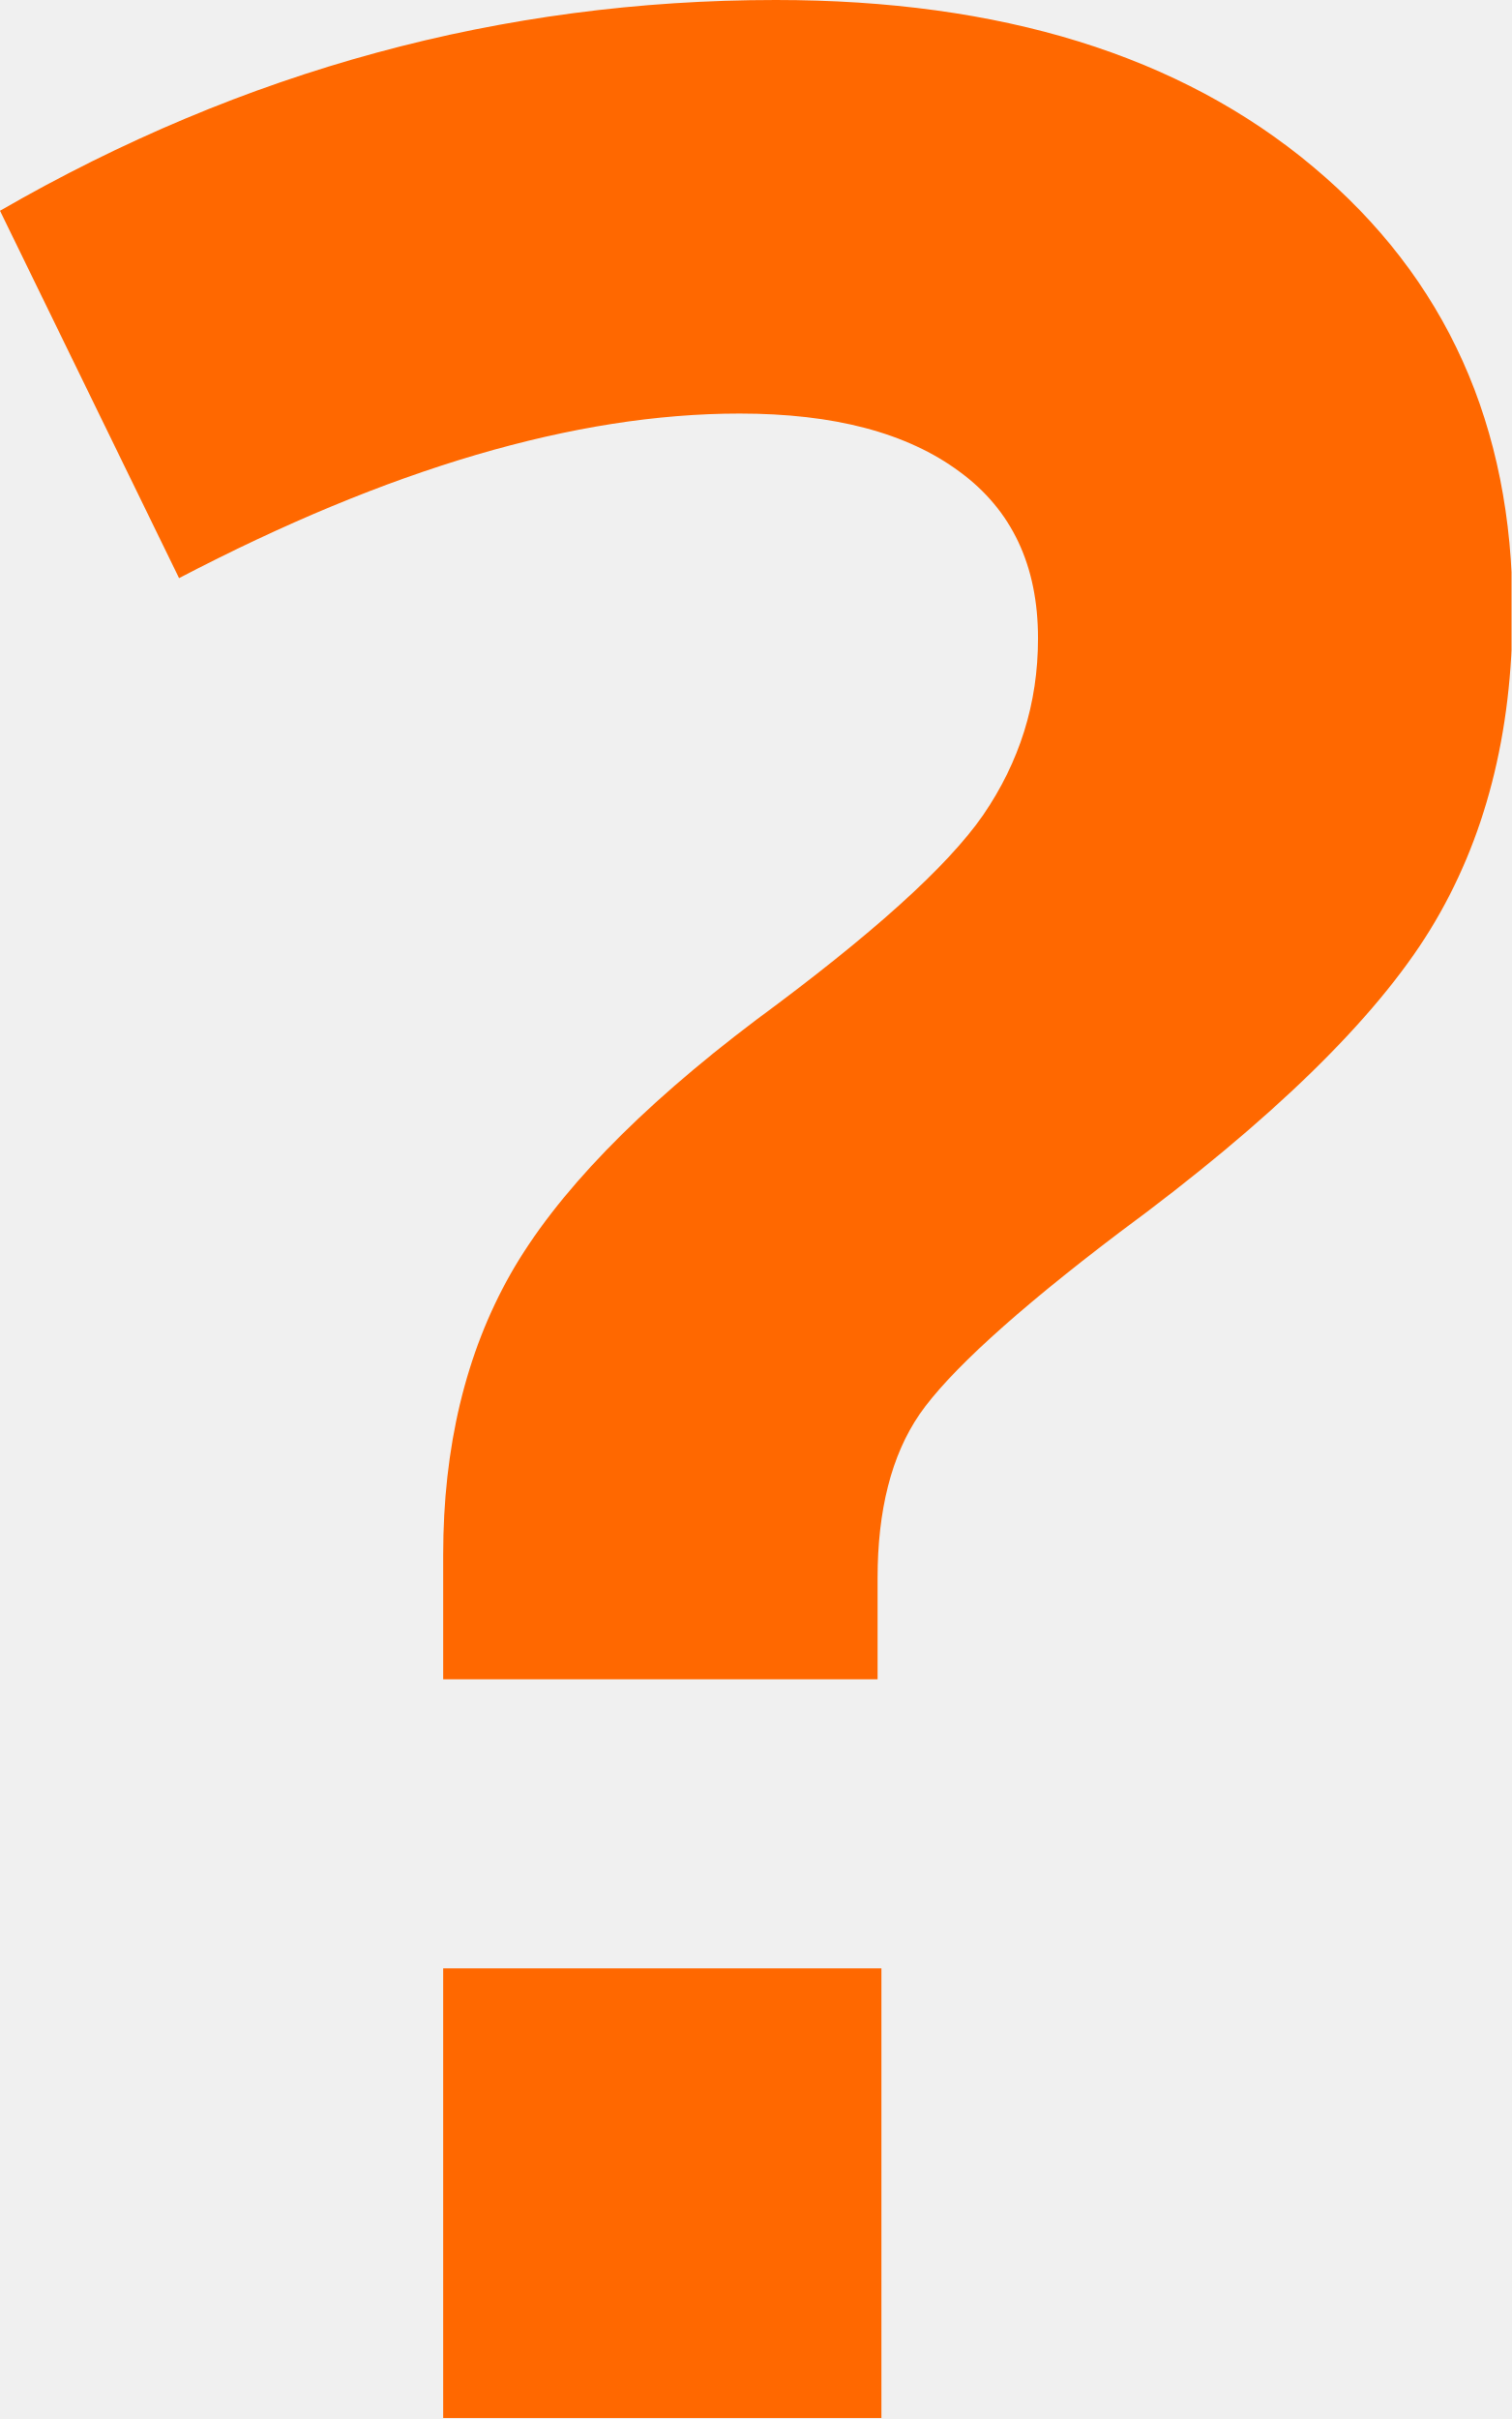
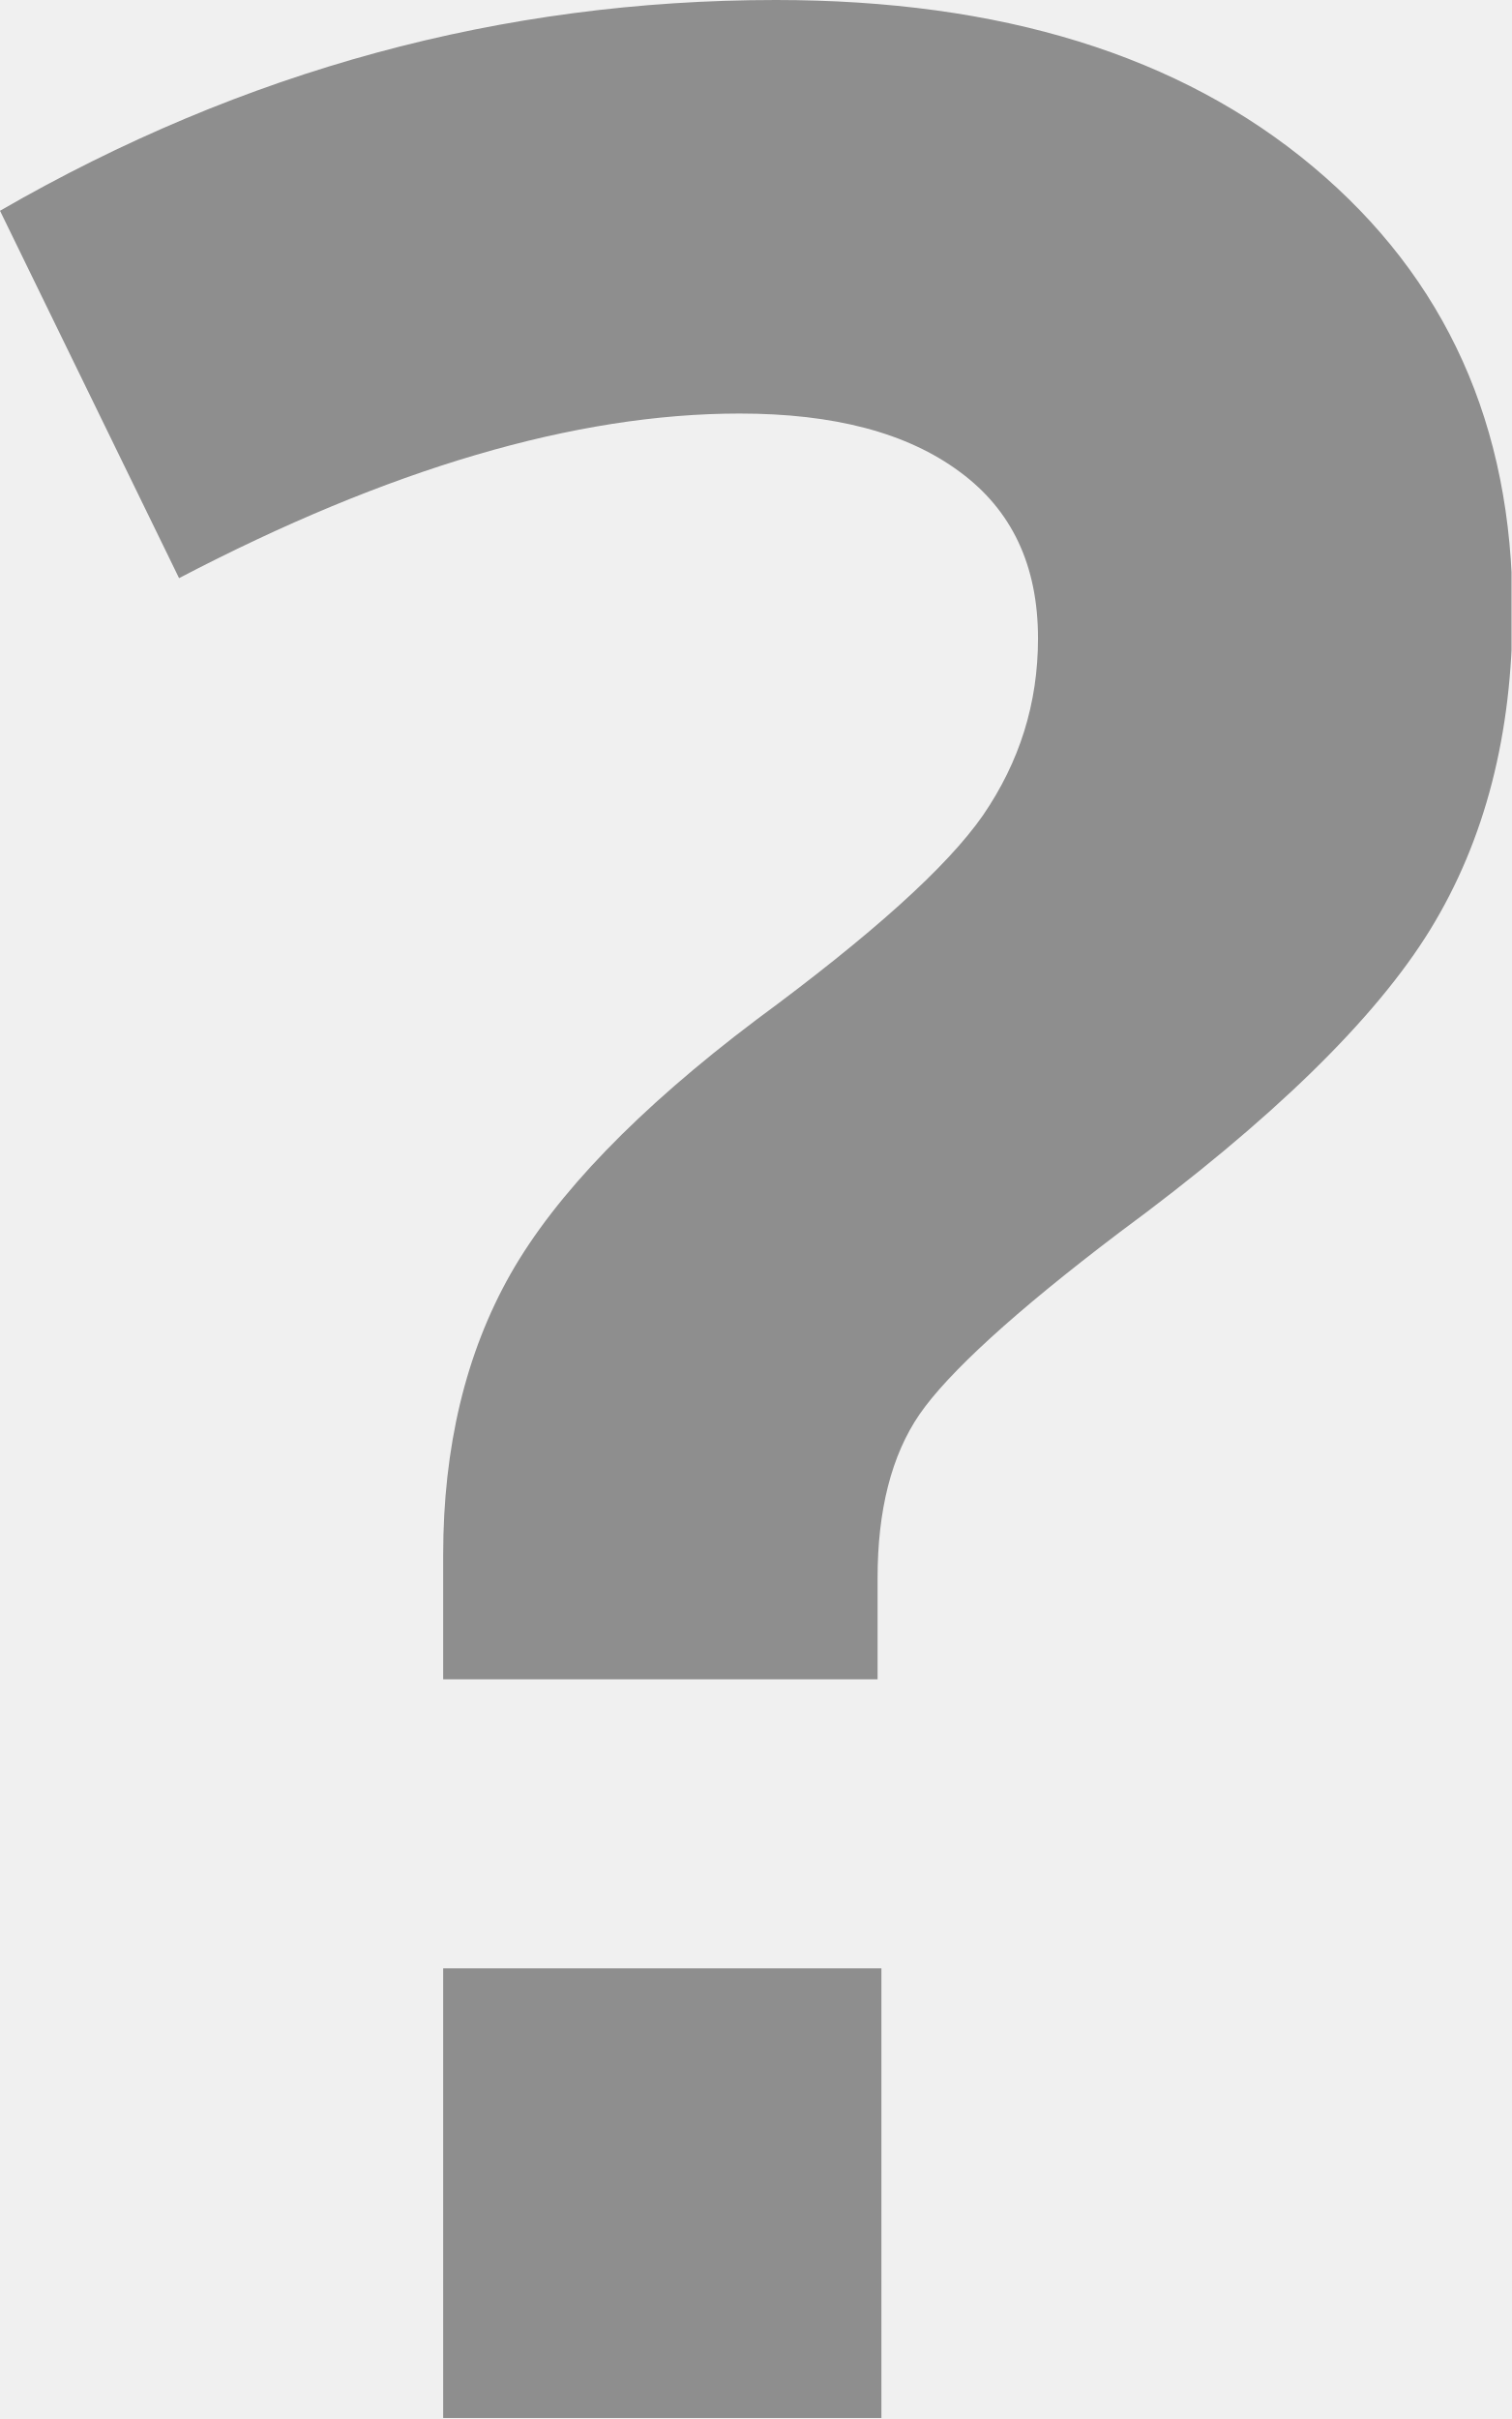
<svg xmlns="http://www.w3.org/2000/svg" width="15" height="24" viewBox="0 0 15 24" fill="none">
  <g clip-path="url(#clip0)">
-     <path d="M4.398 16.661V15.426C4.398 14.36 4.621 13.424 5.068 12.637C5.515 11.851 6.33 11.004 7.505 10.118C8.641 9.281 9.398 8.604 9.757 8.086C10.117 7.559 10.301 6.981 10.301 6.334C10.301 5.607 10.039 5.059 9.524 4.681C9 4.292 8.272 4.103 7.34 4.103C5.709 4.103 3.854 4.651 1.777 5.736L0 2.091C2.417 0.697 4.981 0 7.699 0C9.932 0 11.709 0.548 13.029 1.653C14.35 2.759 15.01 4.222 15.01 6.055C15.01 7.28 14.738 8.335 14.194 9.222C13.65 10.108 12.621 11.114 11.107 12.229C10.068 13.016 9.408 13.623 9.126 14.031C8.845 14.44 8.709 14.988 8.709 15.655V16.661H4.398Z" fill="#FF6800" />
-     <path d="M8.747 19.529H4.398V23.99H8.747V19.529Z" fill="#FF6800" />
+     <path d="M4.398 16.661V15.426C4.398 14.36 4.621 13.424 5.068 12.637C5.515 11.851 6.33 11.004 7.505 10.118C8.641 9.281 9.398 8.604 9.757 8.086C10.117 7.559 10.301 6.981 10.301 6.334C10.301 5.607 10.039 5.059 9.524 4.681C9 4.292 8.272 4.103 7.34 4.103C5.709 4.103 3.854 4.651 1.777 5.736L0 2.091C2.417 0.697 4.981 0 7.699 0C9.932 0 11.709 0.548 13.029 1.653C14.35 2.759 15.01 4.222 15.01 6.055C15.01 7.28 14.738 8.335 14.194 9.222C13.65 10.108 12.621 11.114 11.107 12.229C10.068 13.016 9.408 13.623 9.126 14.031C8.845 14.44 8.709 14.988 8.709 15.655V16.661H4.398Z" fill="#8E8E8E" />
+     <path d="M8.747 19.529H4.398V23.99H8.747V19.529Z" fill="#8E8E8E" />
  </g>
  <defs>
    <clipPath id="clip0">
      <rect width="15" height="24" fill="white" />
    </clipPath>
  </defs>
</svg>
